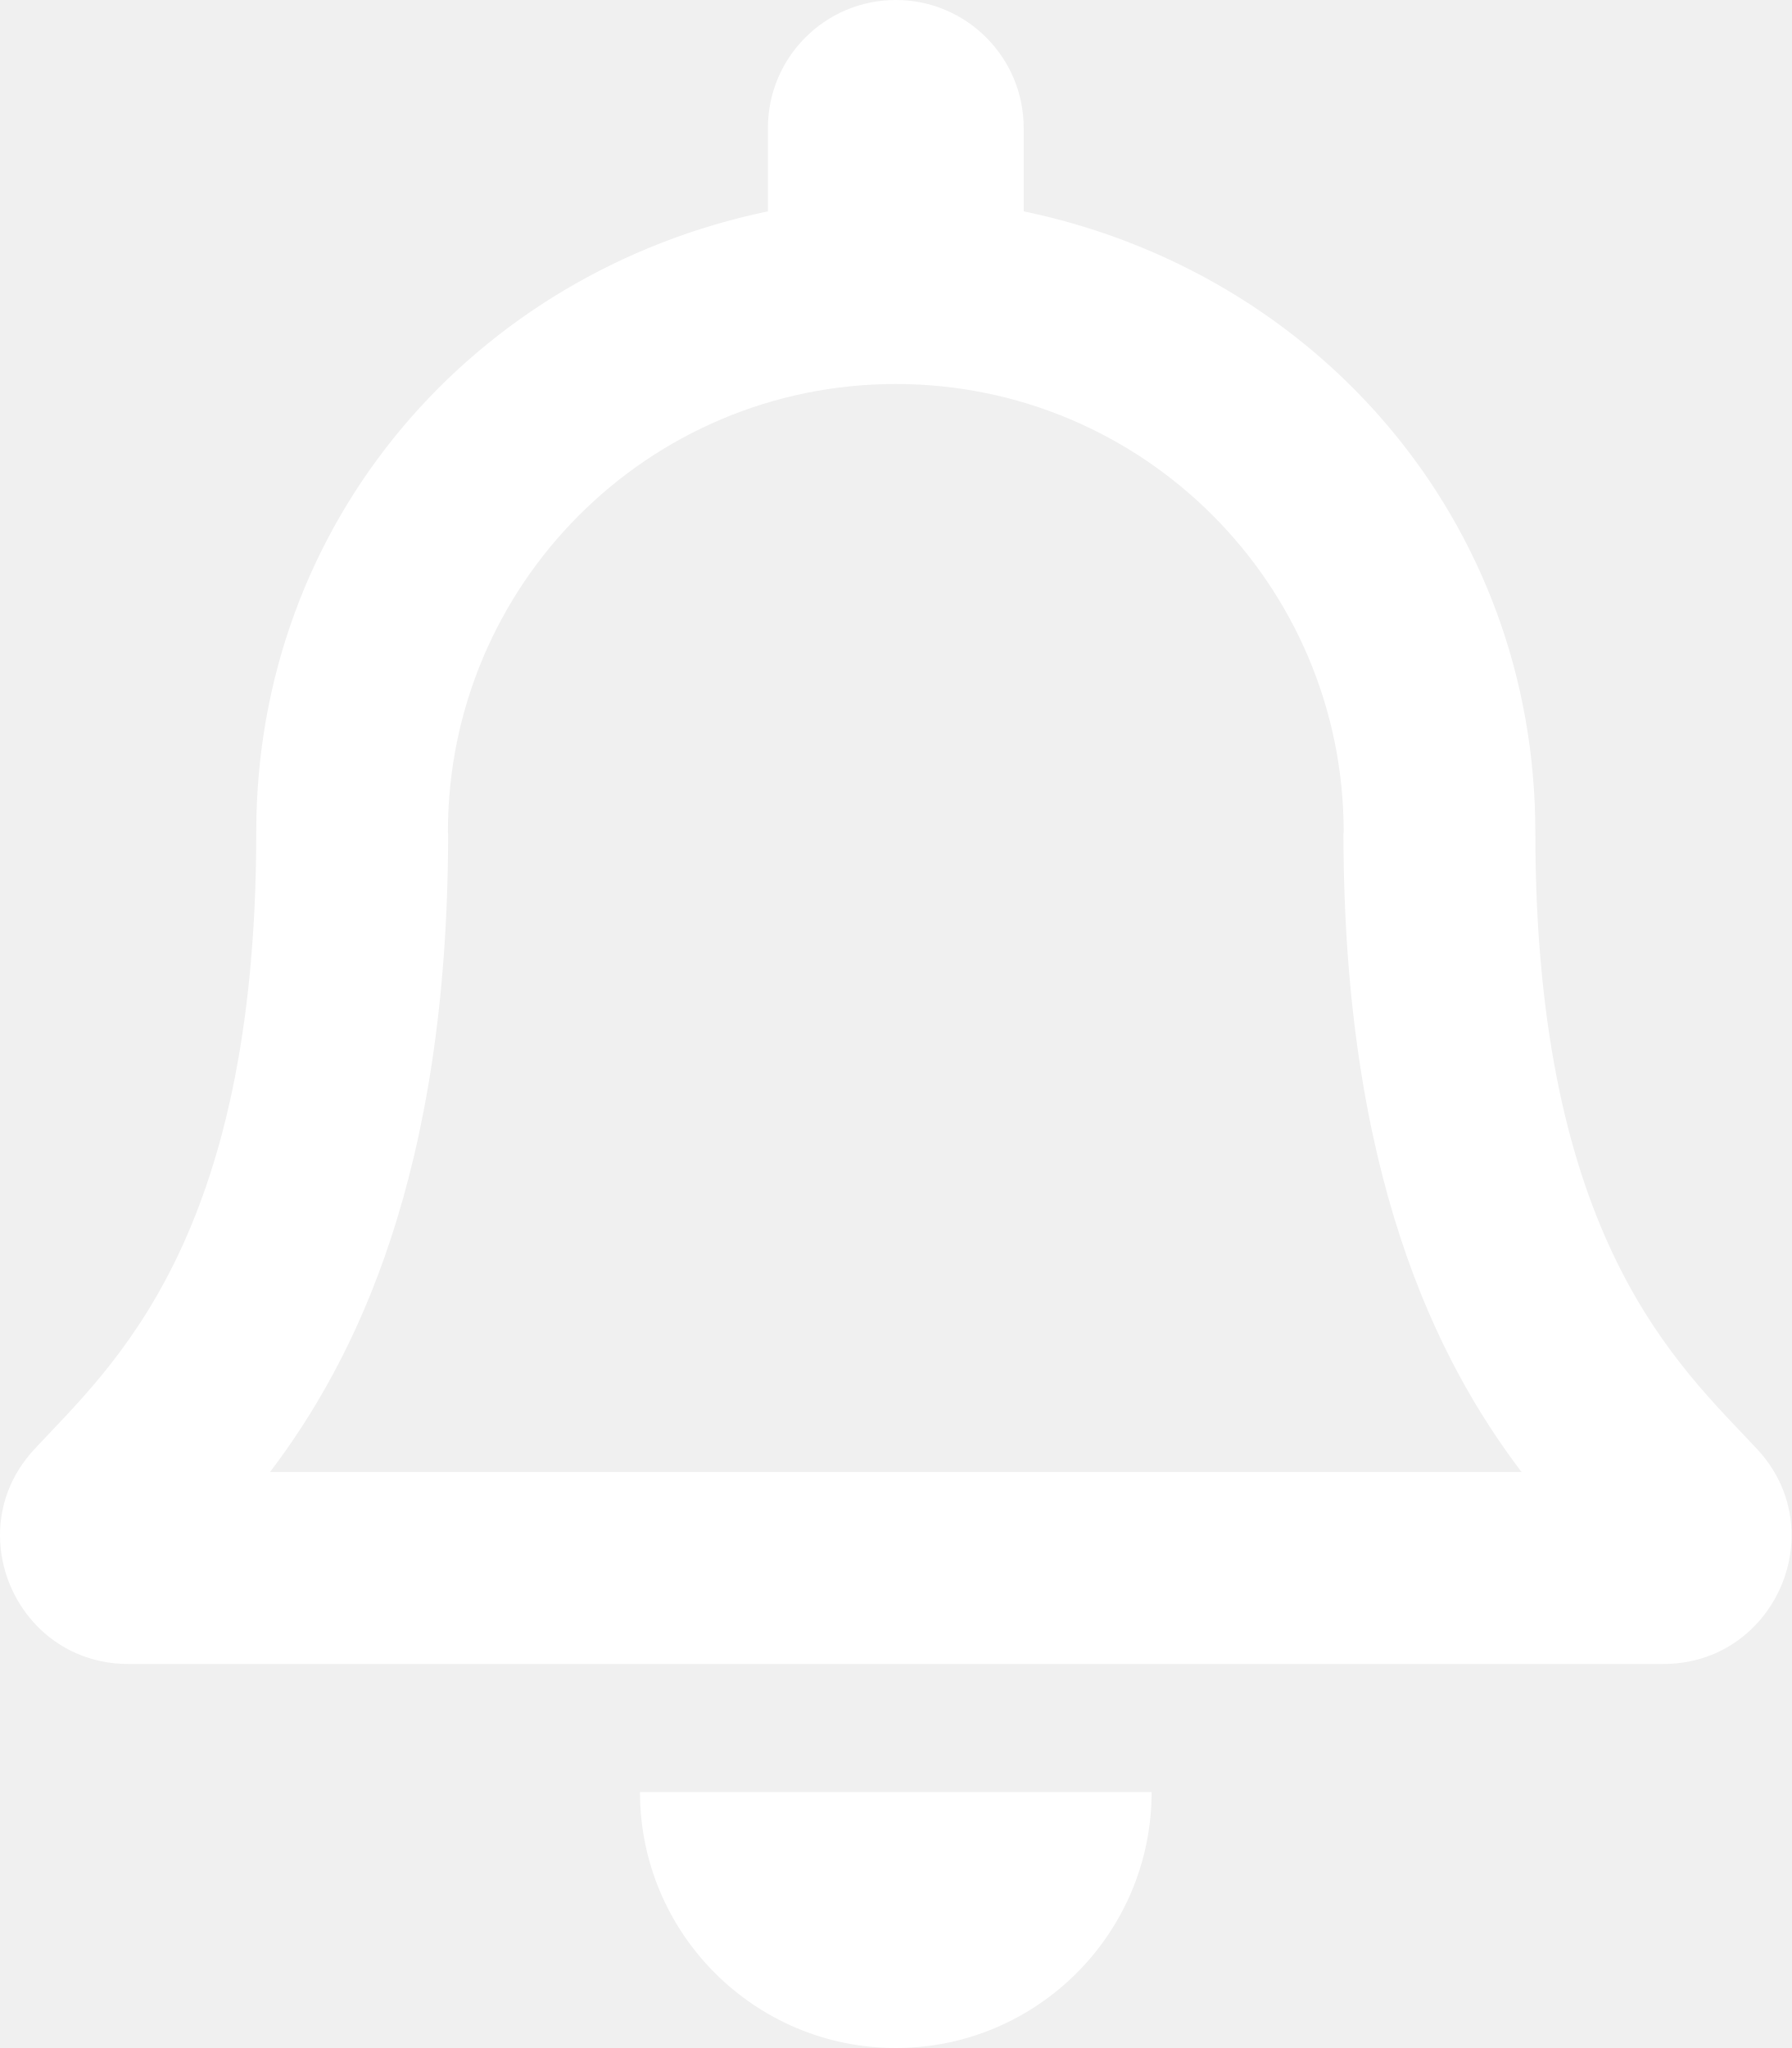
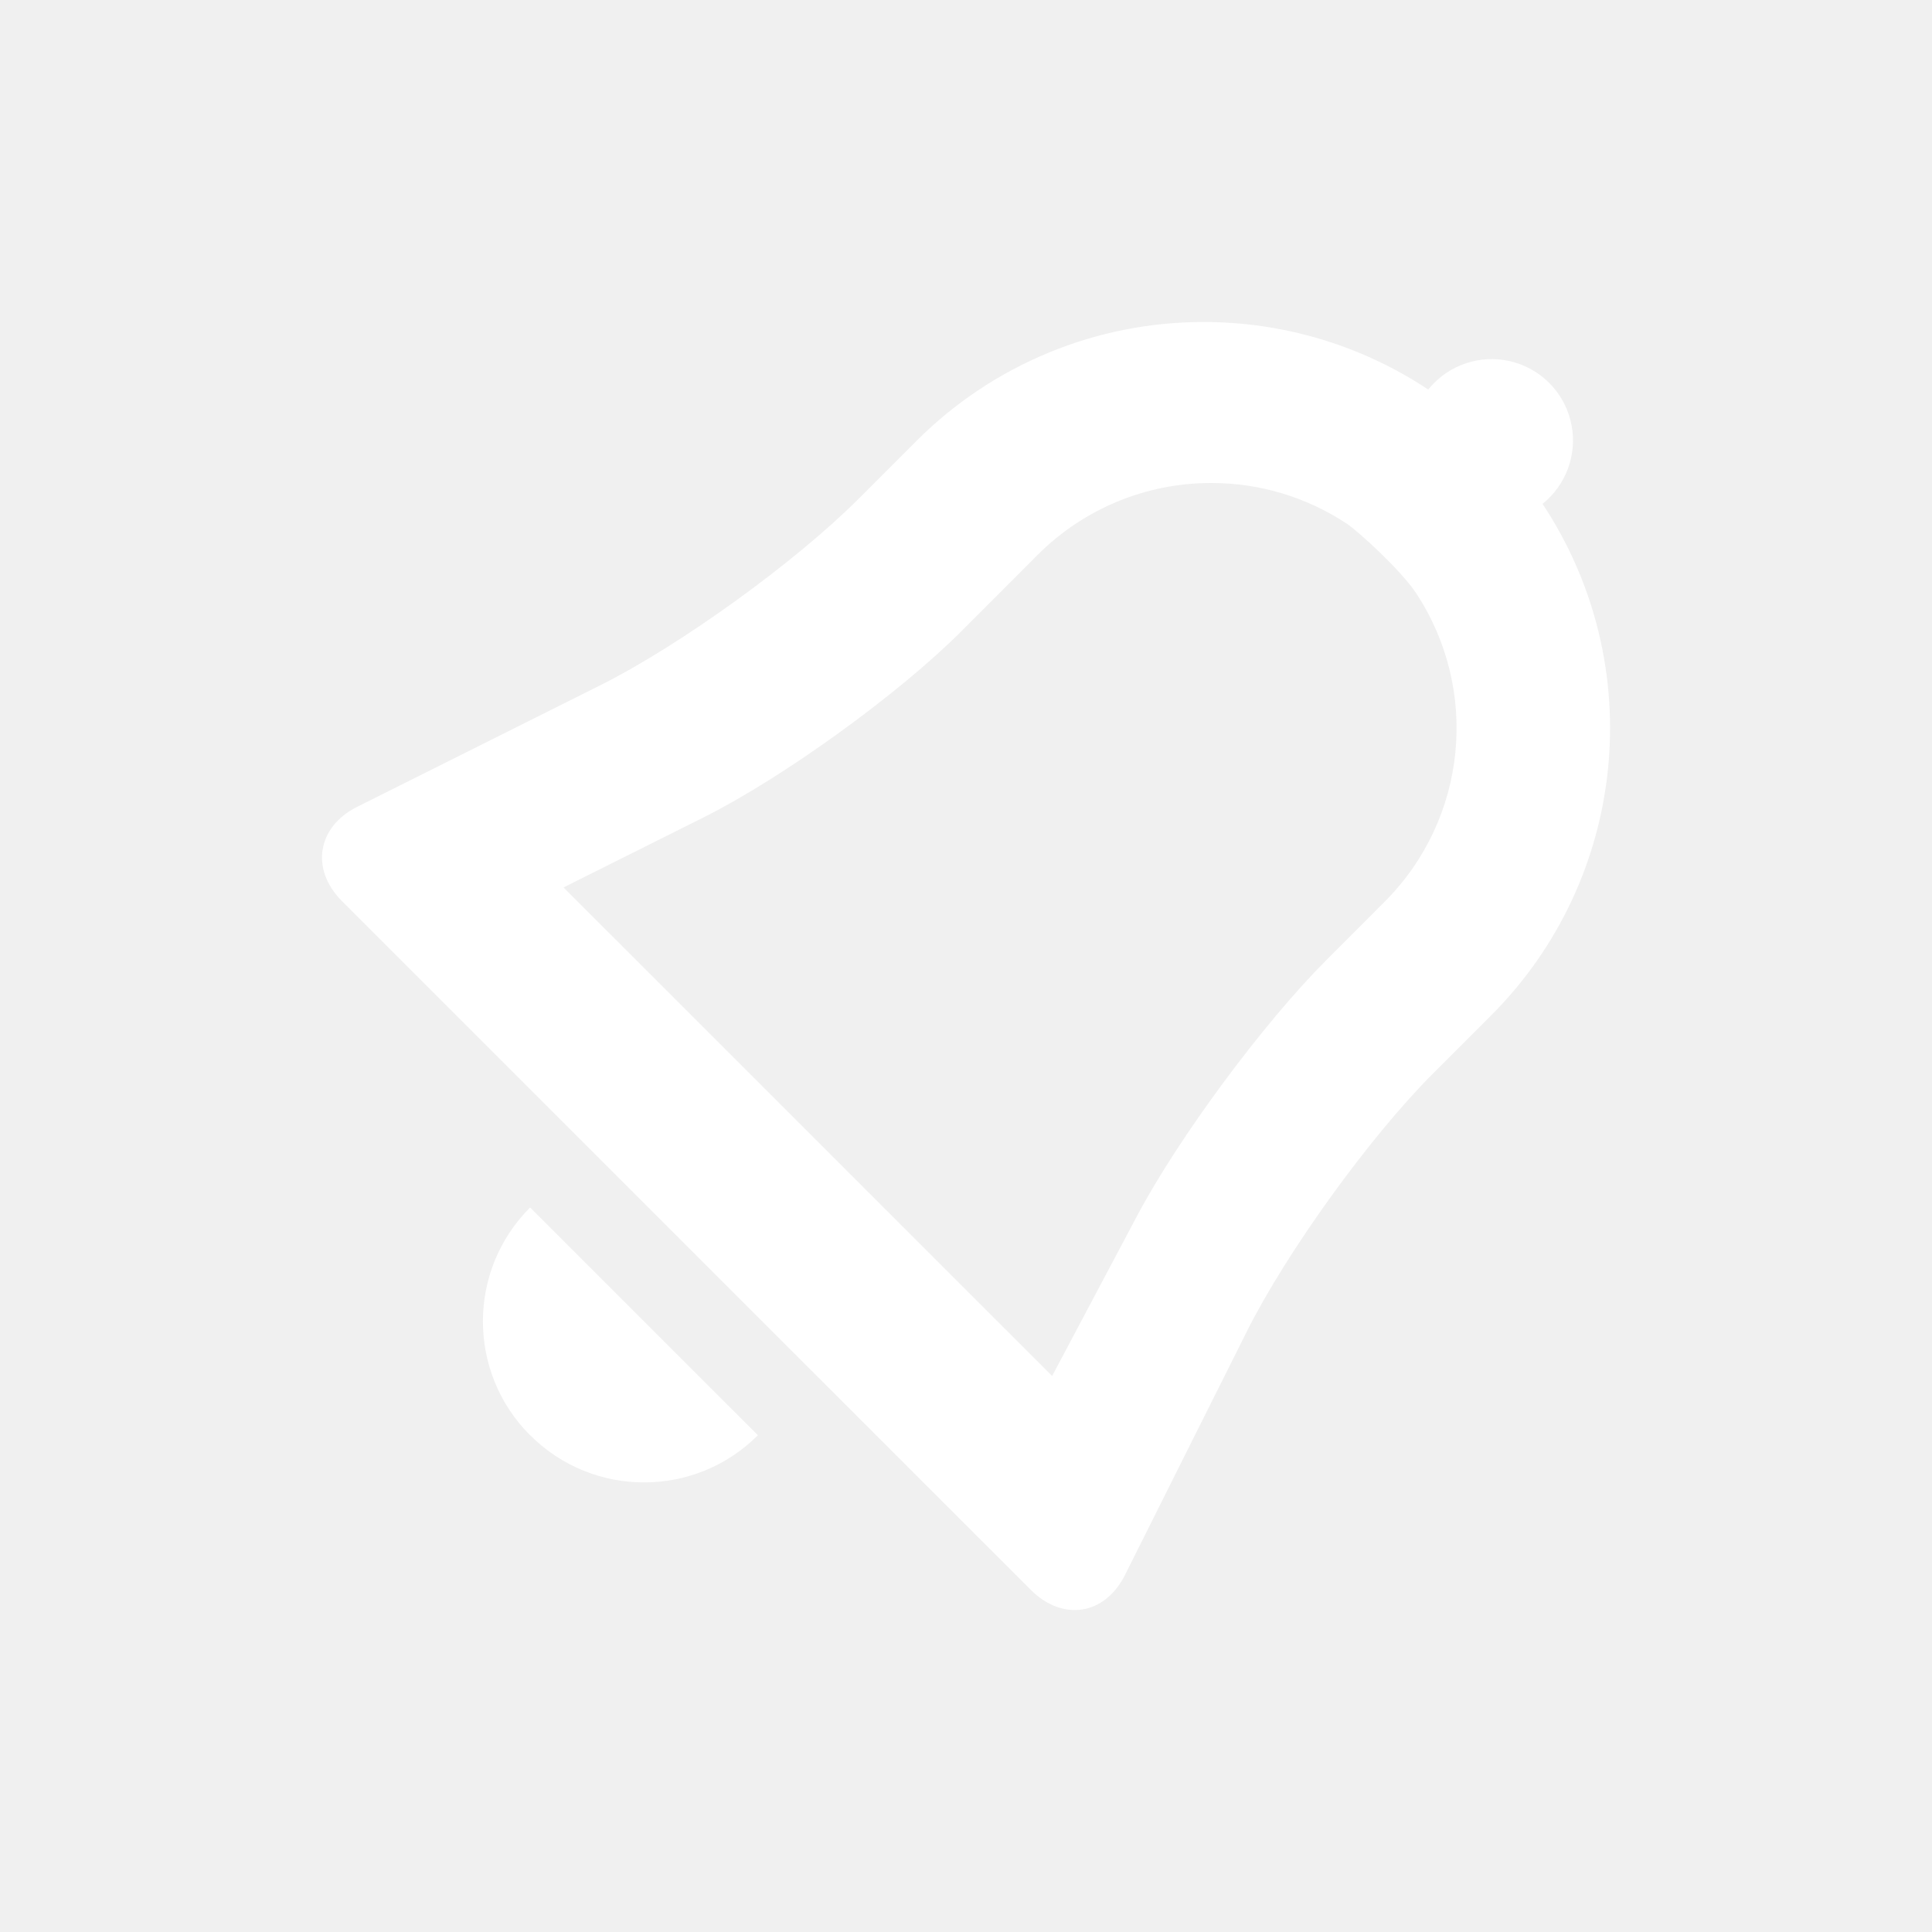
- <svg xmlns="http://www.w3.org/2000/svg" viewBox="0 0 448 512">
-   <path fill="#FFFFFF" d="M439.39 362.29c-19.32-20.76-55.47-51.99-55.47-154.29 0-77.7-54.48-139.9-127.94-155.16V32c0-17.67-14.32-32-31.98-32s-31.98 14.33-31.98 32v20.84C118.56 68.1 64.08 130.3 64.08 208c0 102.3-36.15 133.53-55.47 154.29-6 6.45-8.66 14.16-8.61 21.71.11 16.4 12.98 32 32.1 32h383.8c19.12 0 32-15.6 32.1-32 .05-7.55-2.61-15.27-8.61-21.71zM67.53 368c21.22-27.97 44.42-74.33 44.53-159.42 0-.2-.06-.38-.06-.58 0-61.86 50.14-112 112-112s112 50.14 112 112c0 .2-.06.38-.06.58.11 85.1 23.31 131.46 44.53 159.42H67.53zM224 512c35.32 0 63.97-28.65 63.97-64H160.03c0 35.35 28.65 64 63.97 64z" />
+ <svg width="24" height="24" viewBox="0 0 24 24" role="presentation">
+   <path d="M6.586 17.829a2 2 0 002.829 0L6.585 15a2 2 0 000 2.829zm4.798-12.351A5.036 5.036 0 0114.954 4c.972 0 1.945.28 2.788.839.02-.026.043-.05.066-.074a1.01 1.01 0 111.354 1.494 5.048 5.048 0 01-.64 6.356l-.725.725c-.782.783-1.813 2.21-2.312 3.207l-1.509 3.016c-.249.5-.773.584-1.171.187l-8.556-8.555c-.397-.397-.308-.924.187-1.172l3.017-1.508c.989-.494 2.42-1.526 3.206-2.312l.725-.725zm2.739 9.63c.517-.975 1.568-2.396 2.354-3.182l.725-.726a3.048 3.048 0 00.387-3.835c-.19-.286-.718-.766-.859-.86A3.043 3.043 0 0015.047 6a3.04 3.04 0 00-2.156.892l-.95.951c-.784.785-2.219 1.82-3.201 2.311l-1.74.87 6.07 6.069 1.053-1.985z" fill="#FFFFFF">
+   </path>
</svg>
